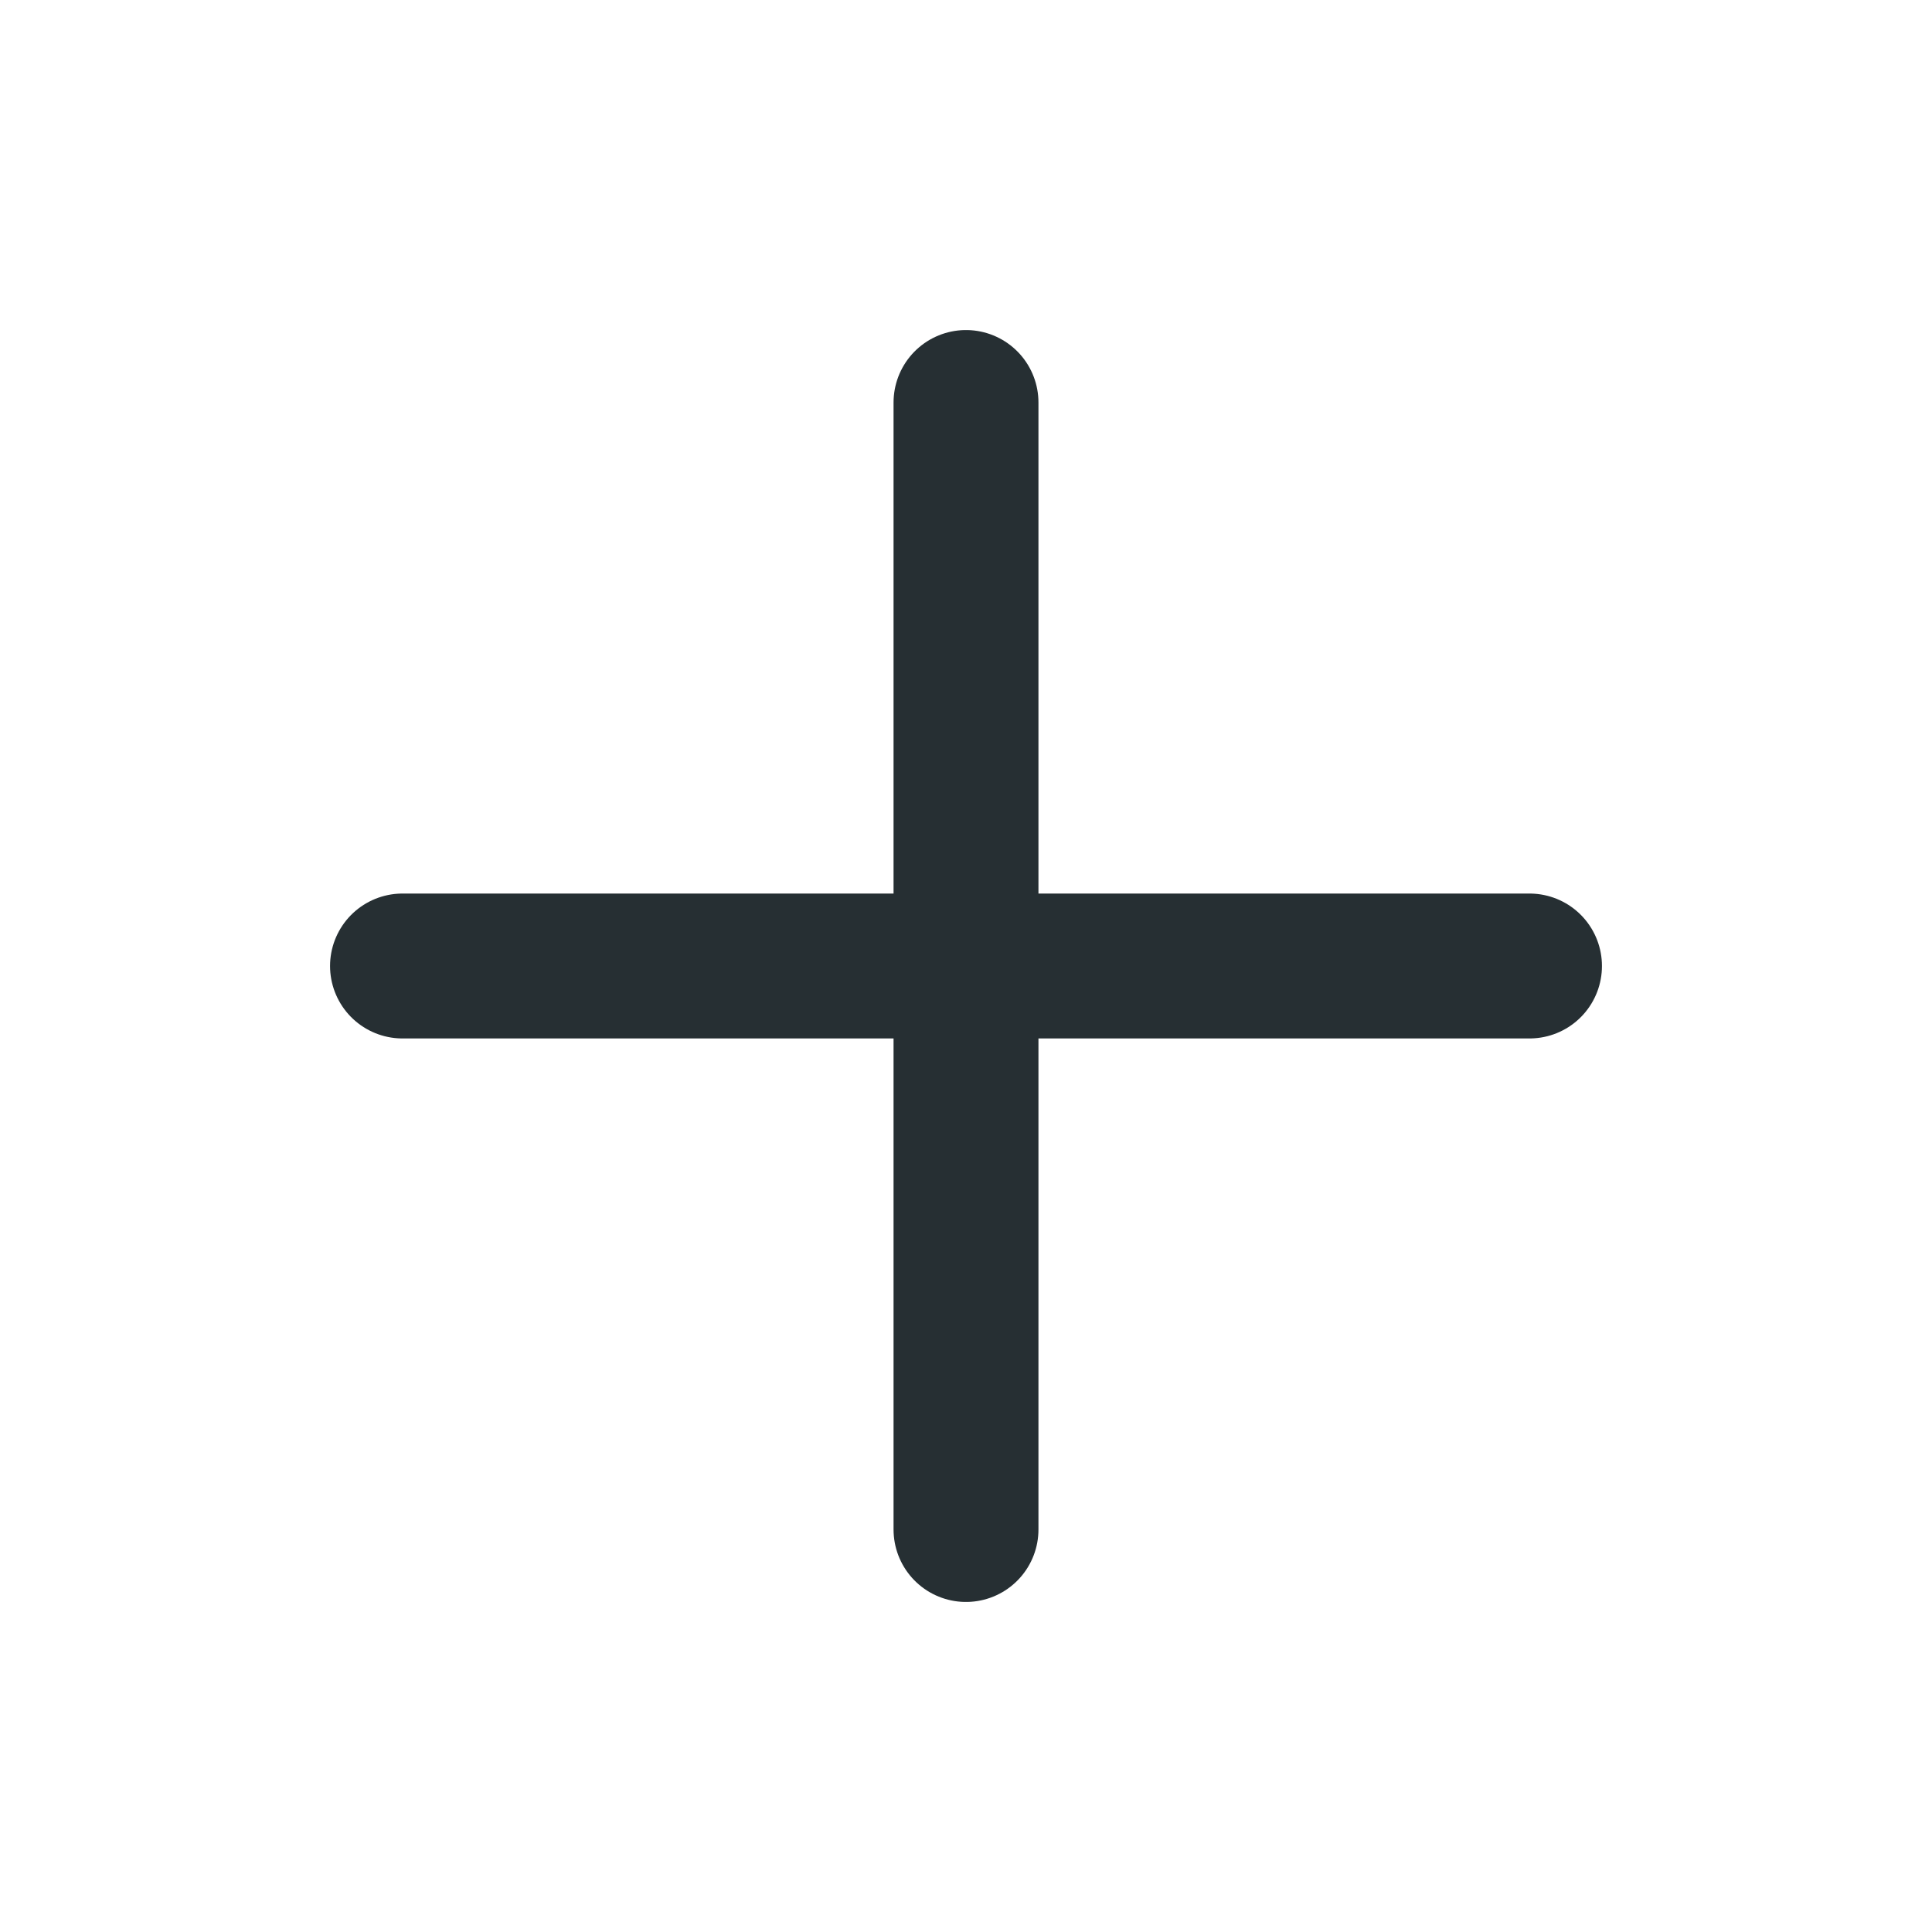
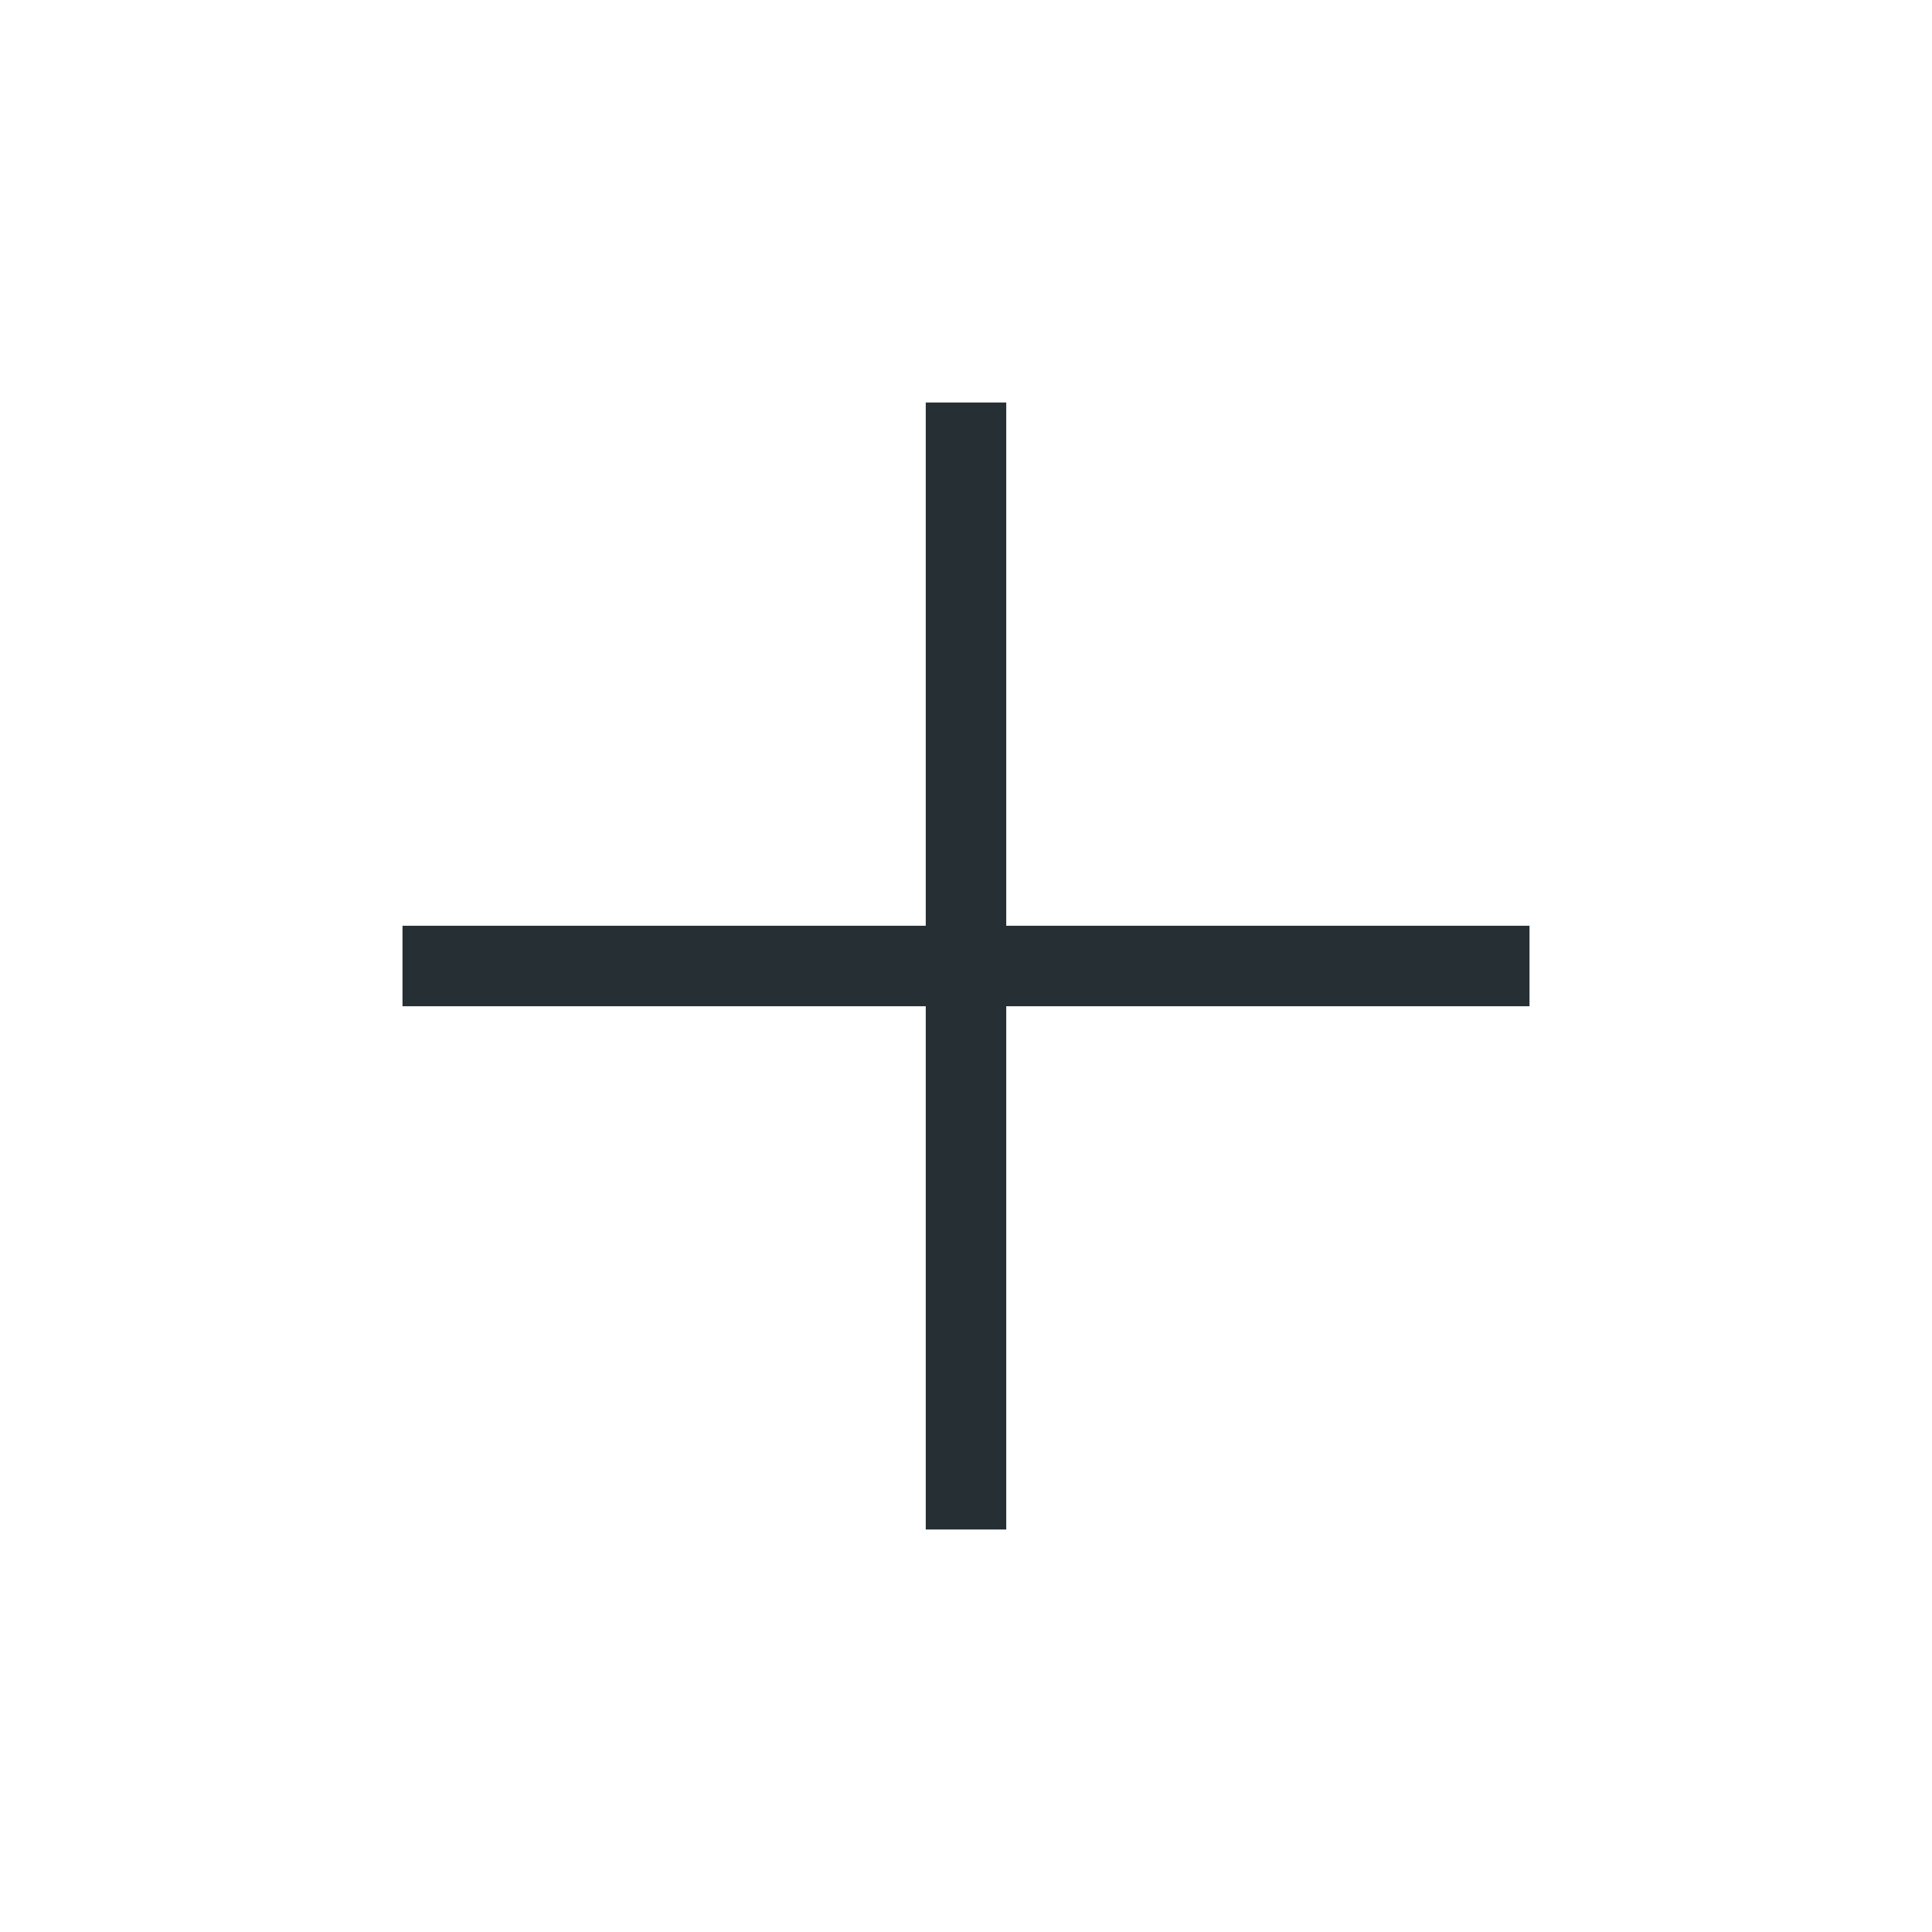
<svg xmlns="http://www.w3.org/2000/svg" width="15" height="15" viewBox="0 0 24 24" fill="none">
-   <path d="M12 5V19" stroke="#262f33" stroke-width="1.8" stroke-linecap="round" />
-   <path d="M5 12H19" stroke="#262f33" stroke-width="1.8" stroke-linecap="round" />
+   <path d="M12 5V19" stroke="#262f33" strokeWidth="1.8" strokeLinecap="round" />
+   <path d="M5 12H19" stroke="#262f33" strokeWidth="1.8" strokeLinecap="round" />
</svg>
